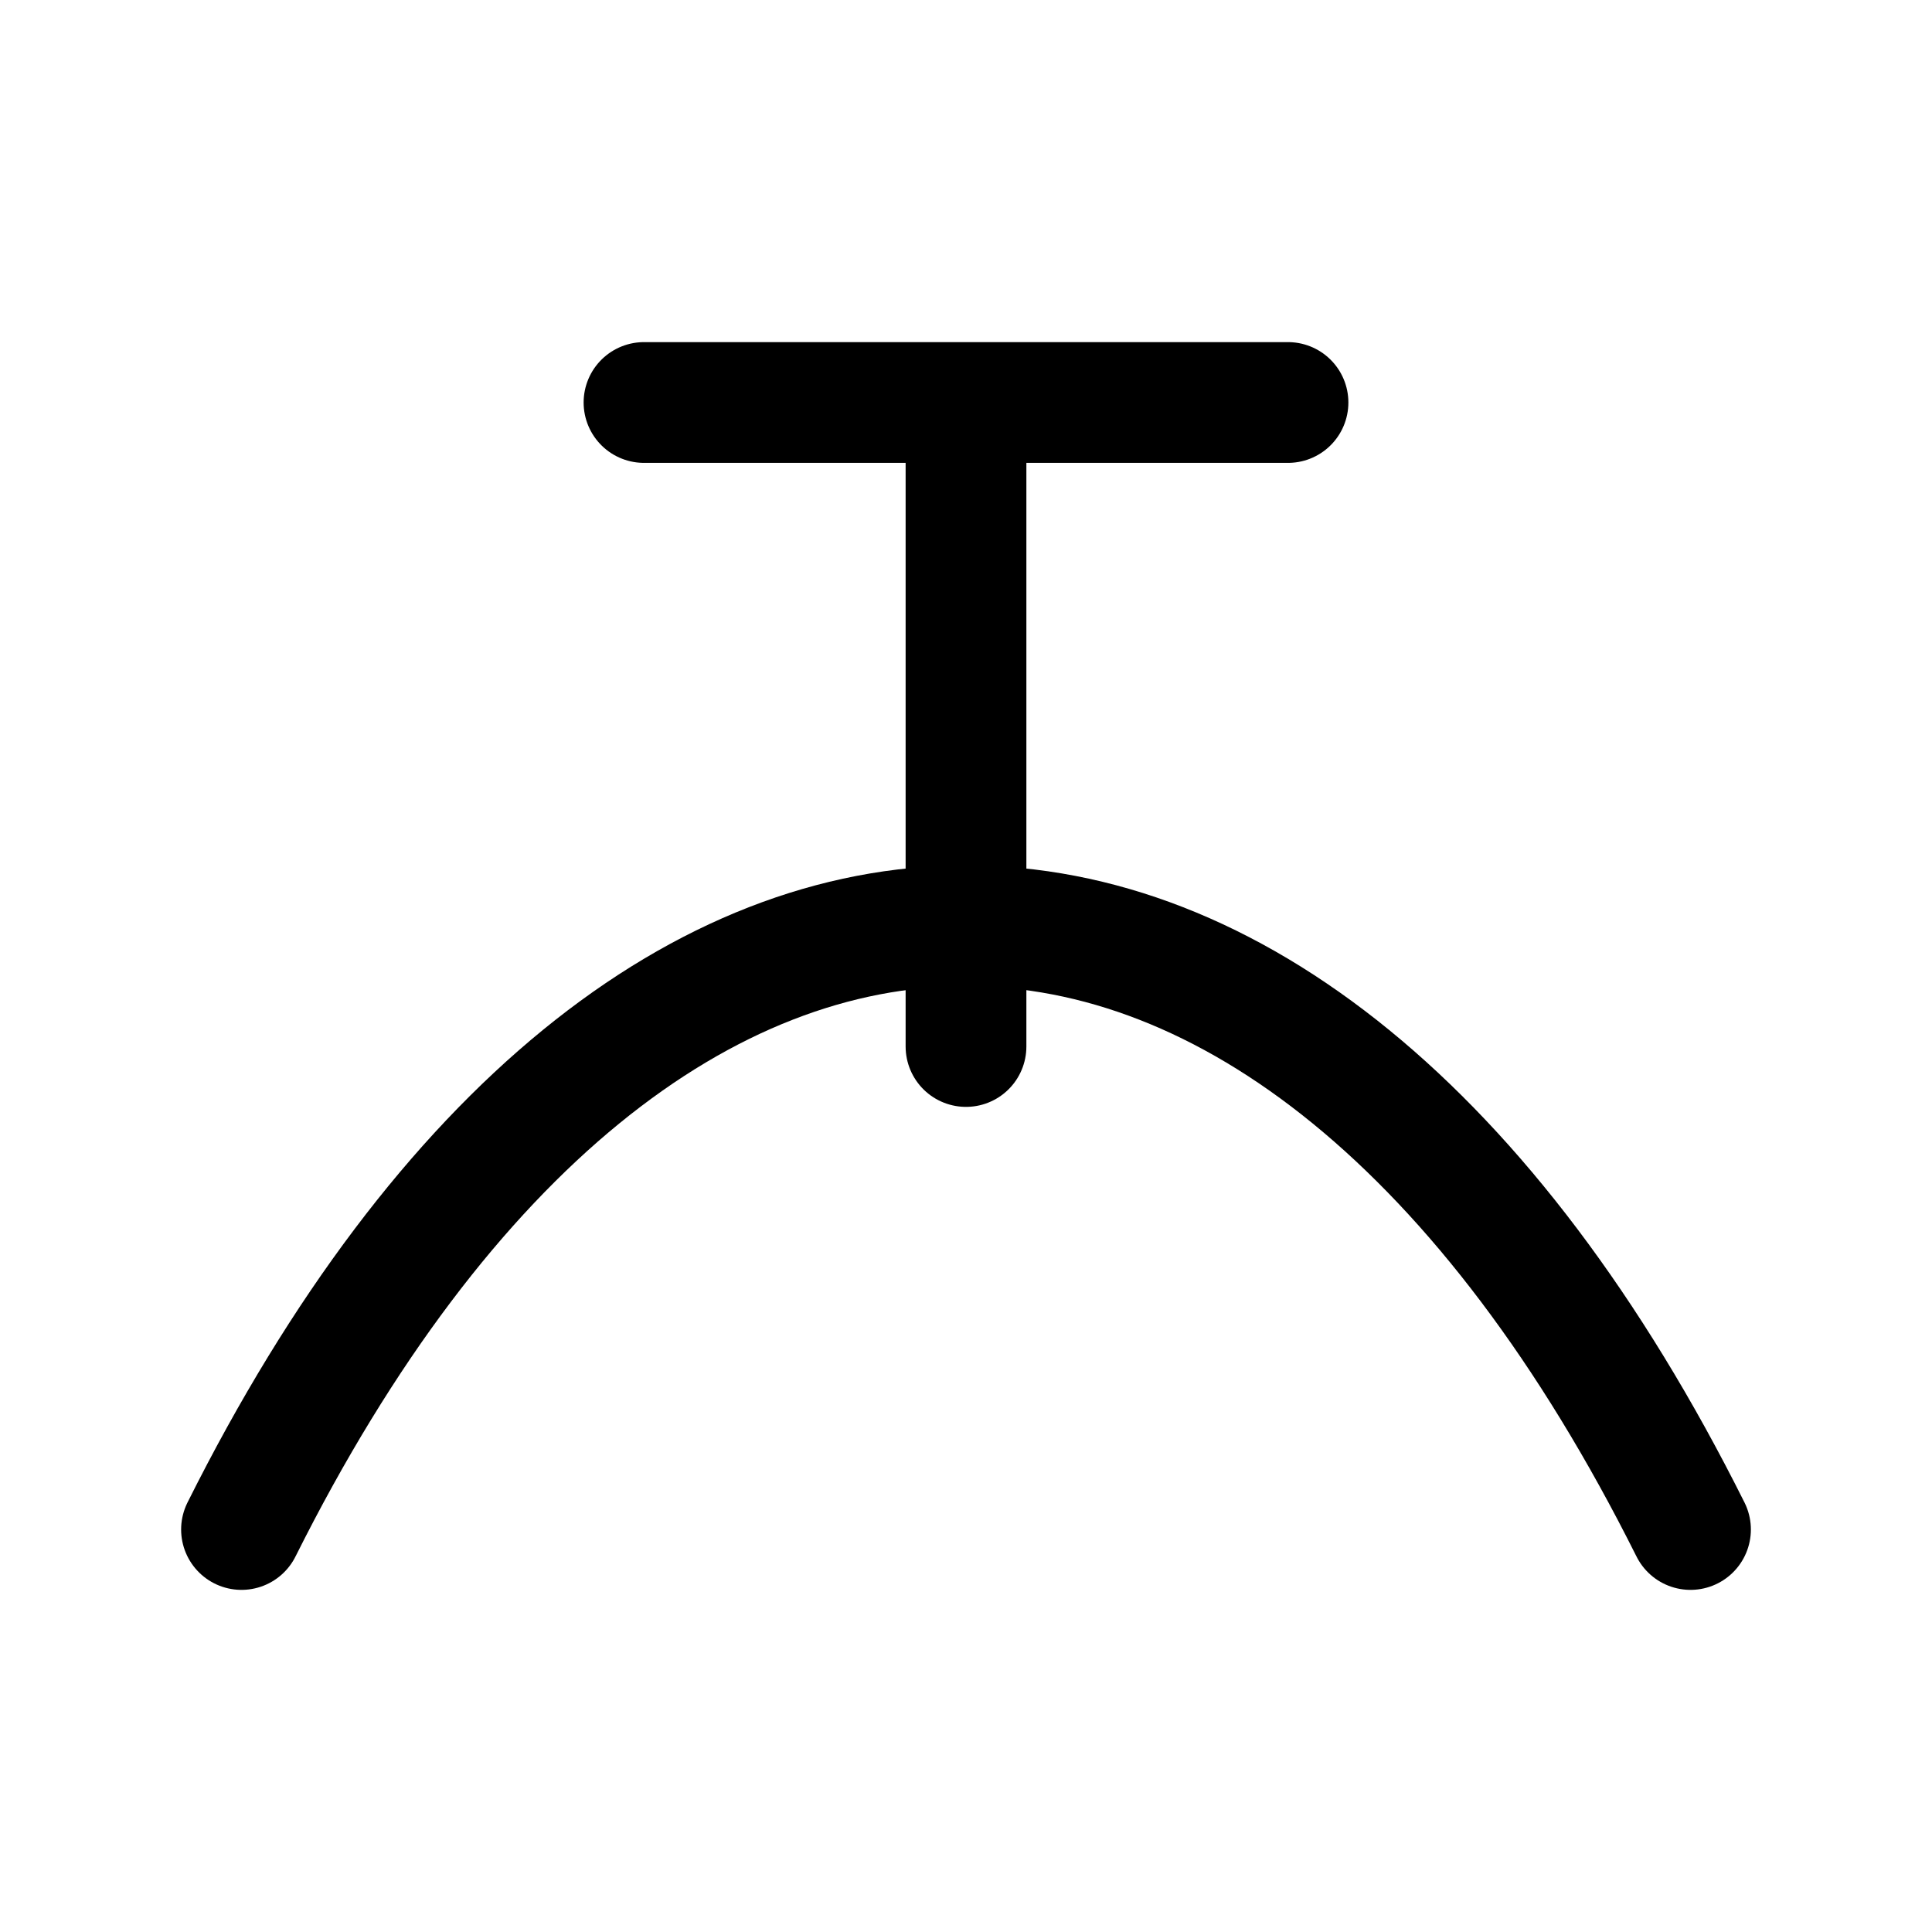
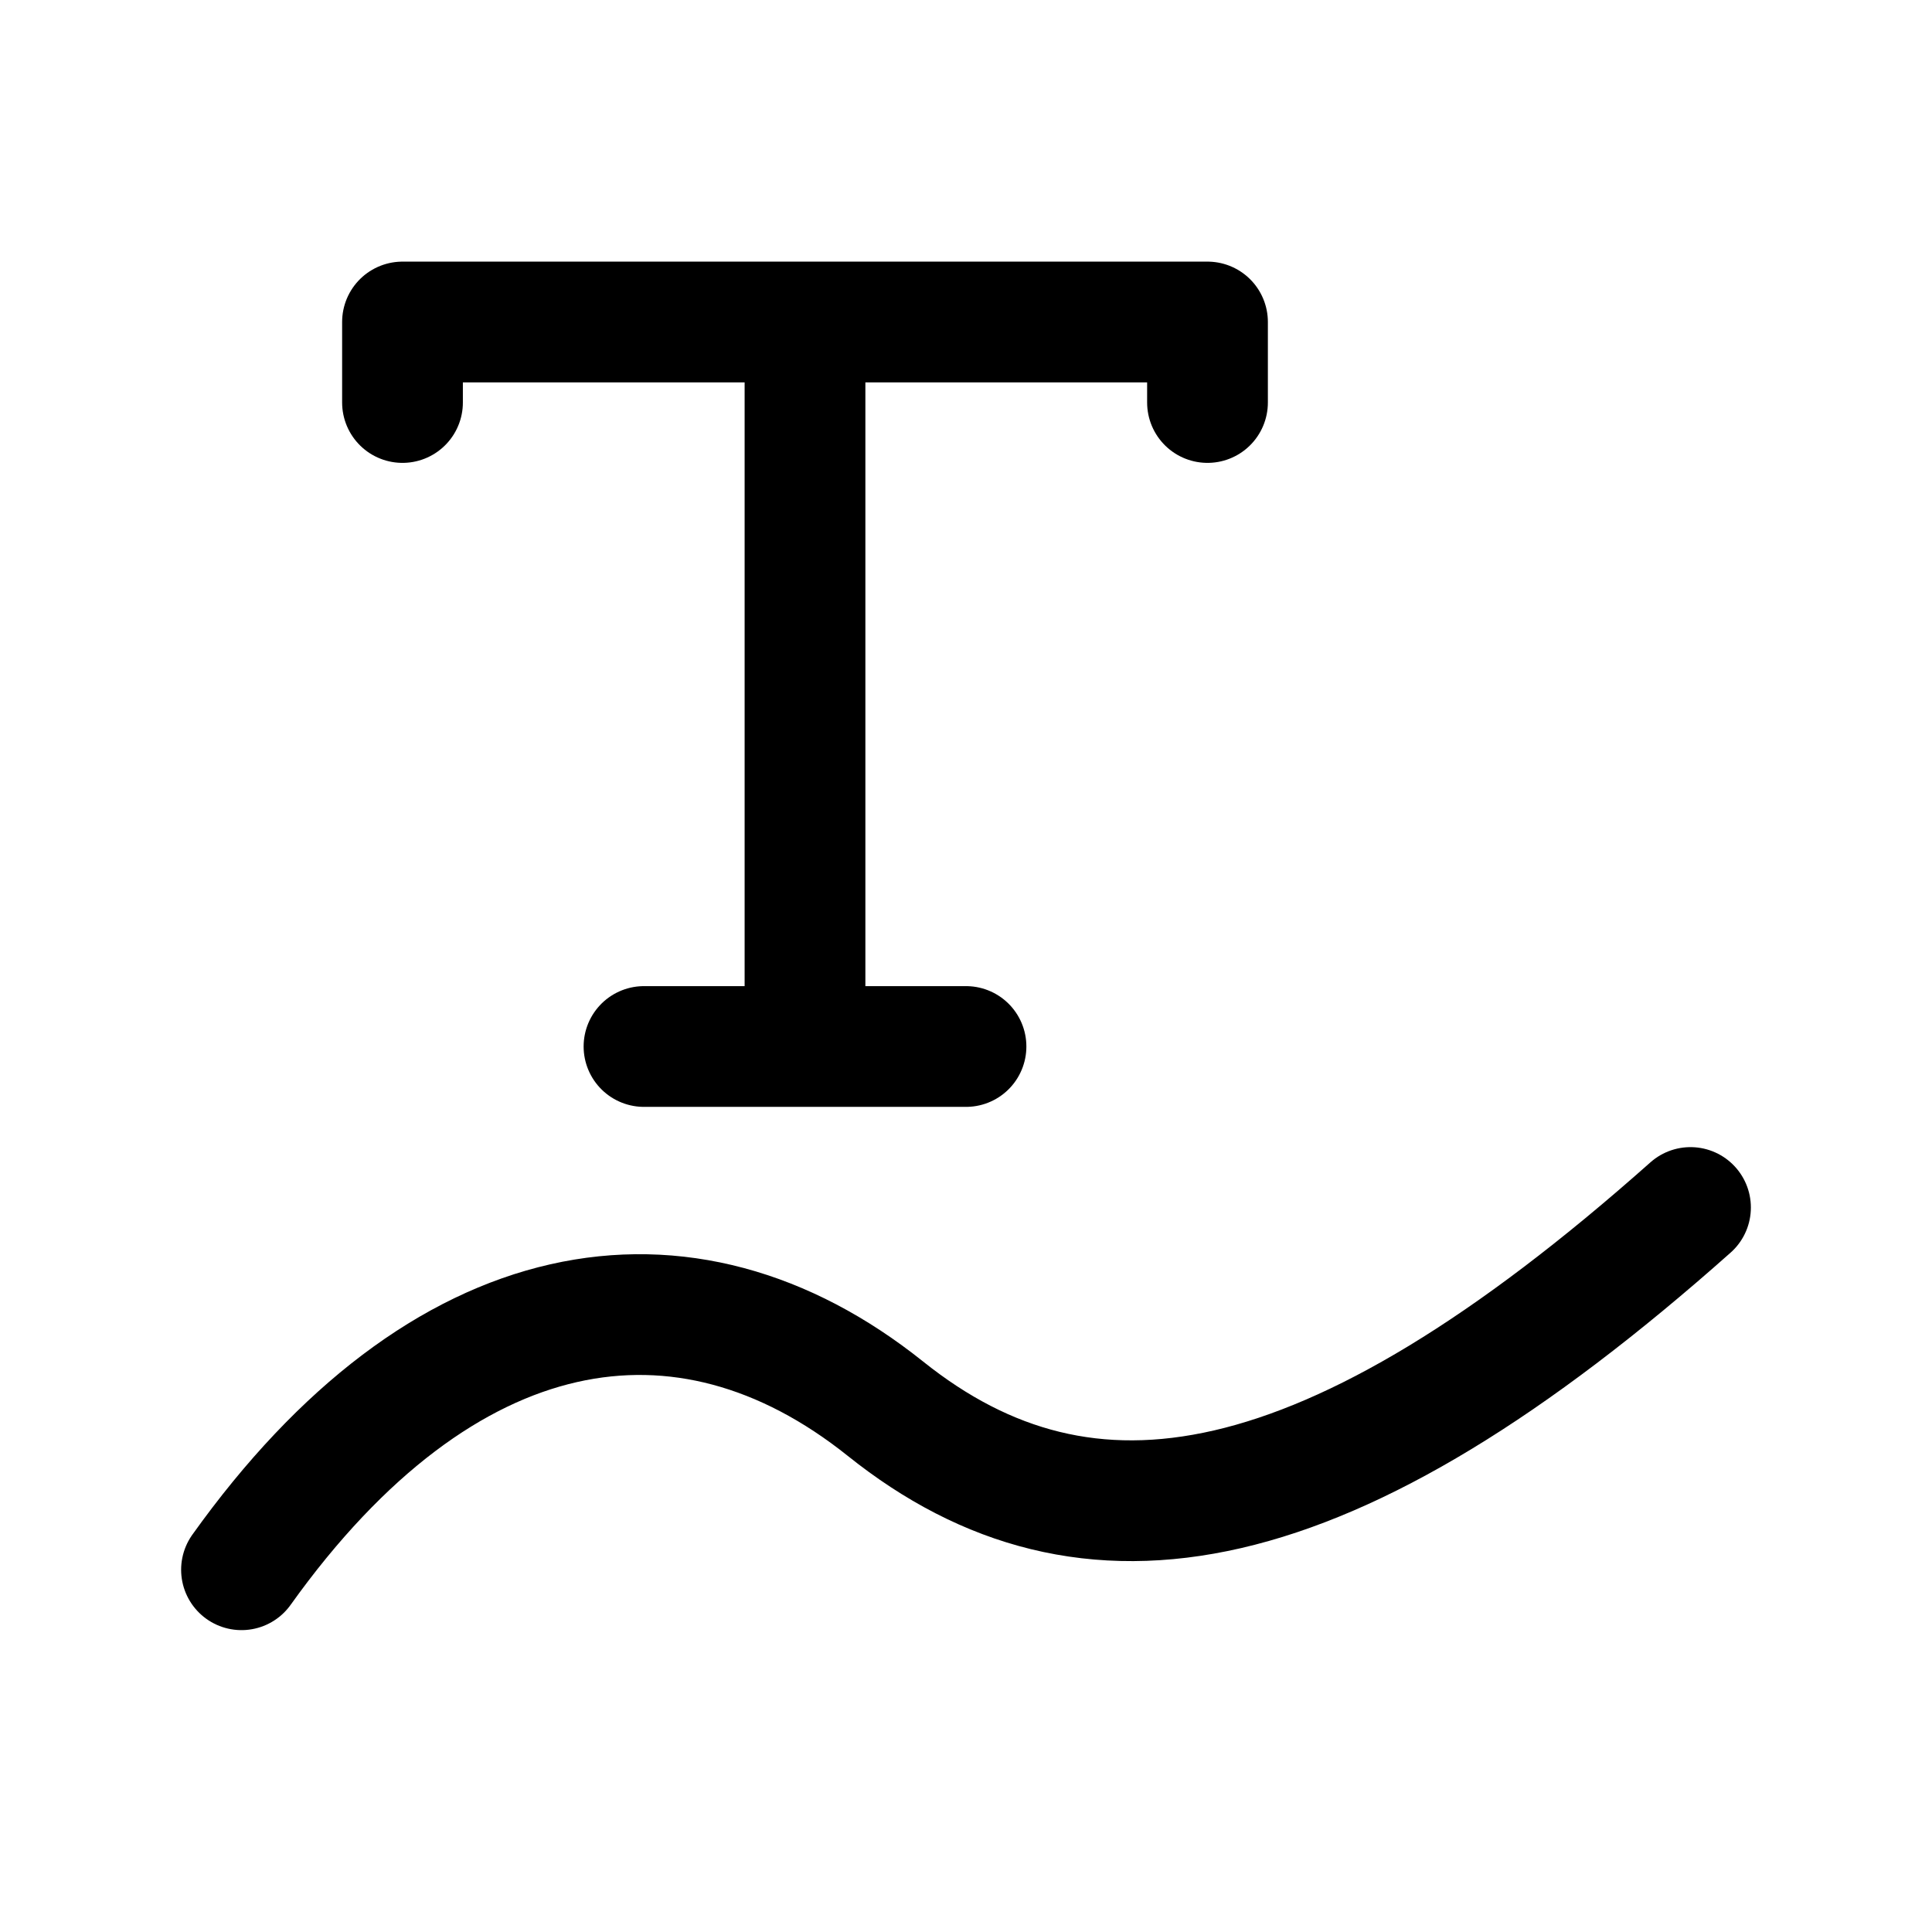
<svg xmlns="http://www.w3.org/2000/svg" width="24" height="24" viewBox="0 0 24 24" fill="none" stroke="currentColor" stroke-width="1.5" stroke-linecap="round" stroke-linejoin="round">
-   <path d="M3 19 C8 9 16 9 21 19" />
-   <path d="M8 5h8M12 5v8" />
+   <path d="M5 5V4h10v1M10 4v9M8 13h4" />
+   <path d="M3 19.5c2.5-3.5 5.5-4 8-2s5.5 1.5 10-2.5" />
</svg>
